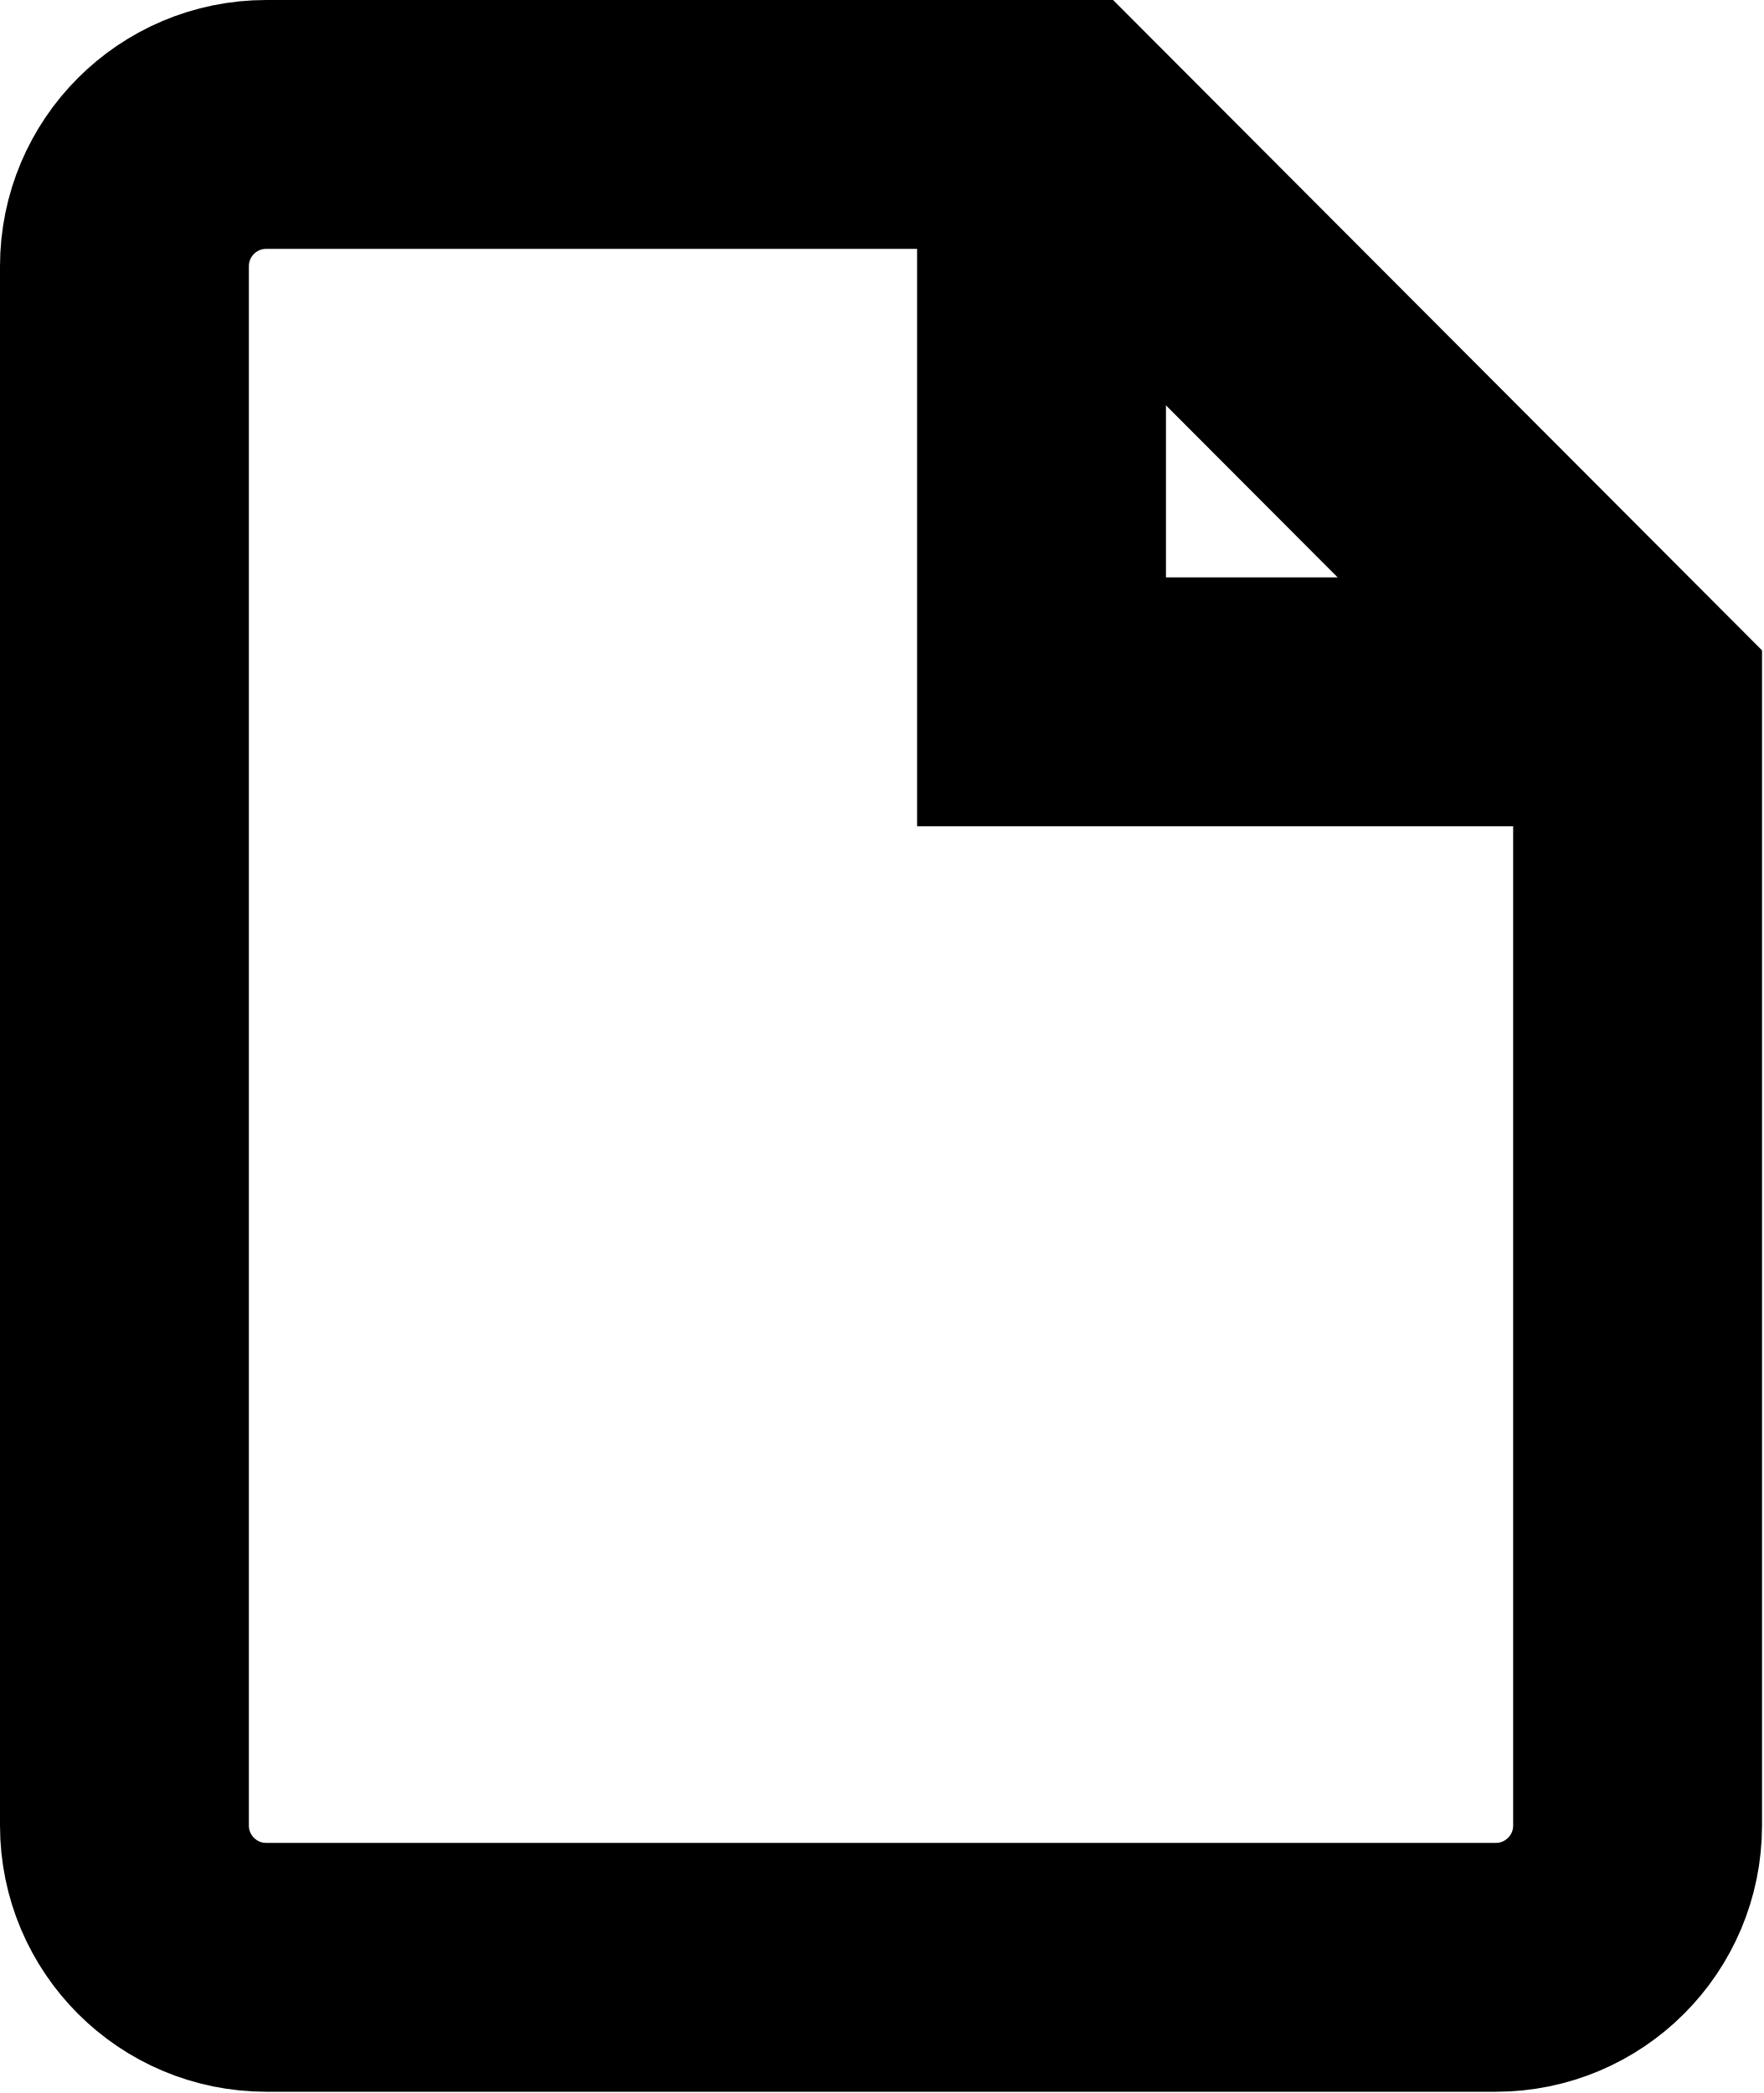
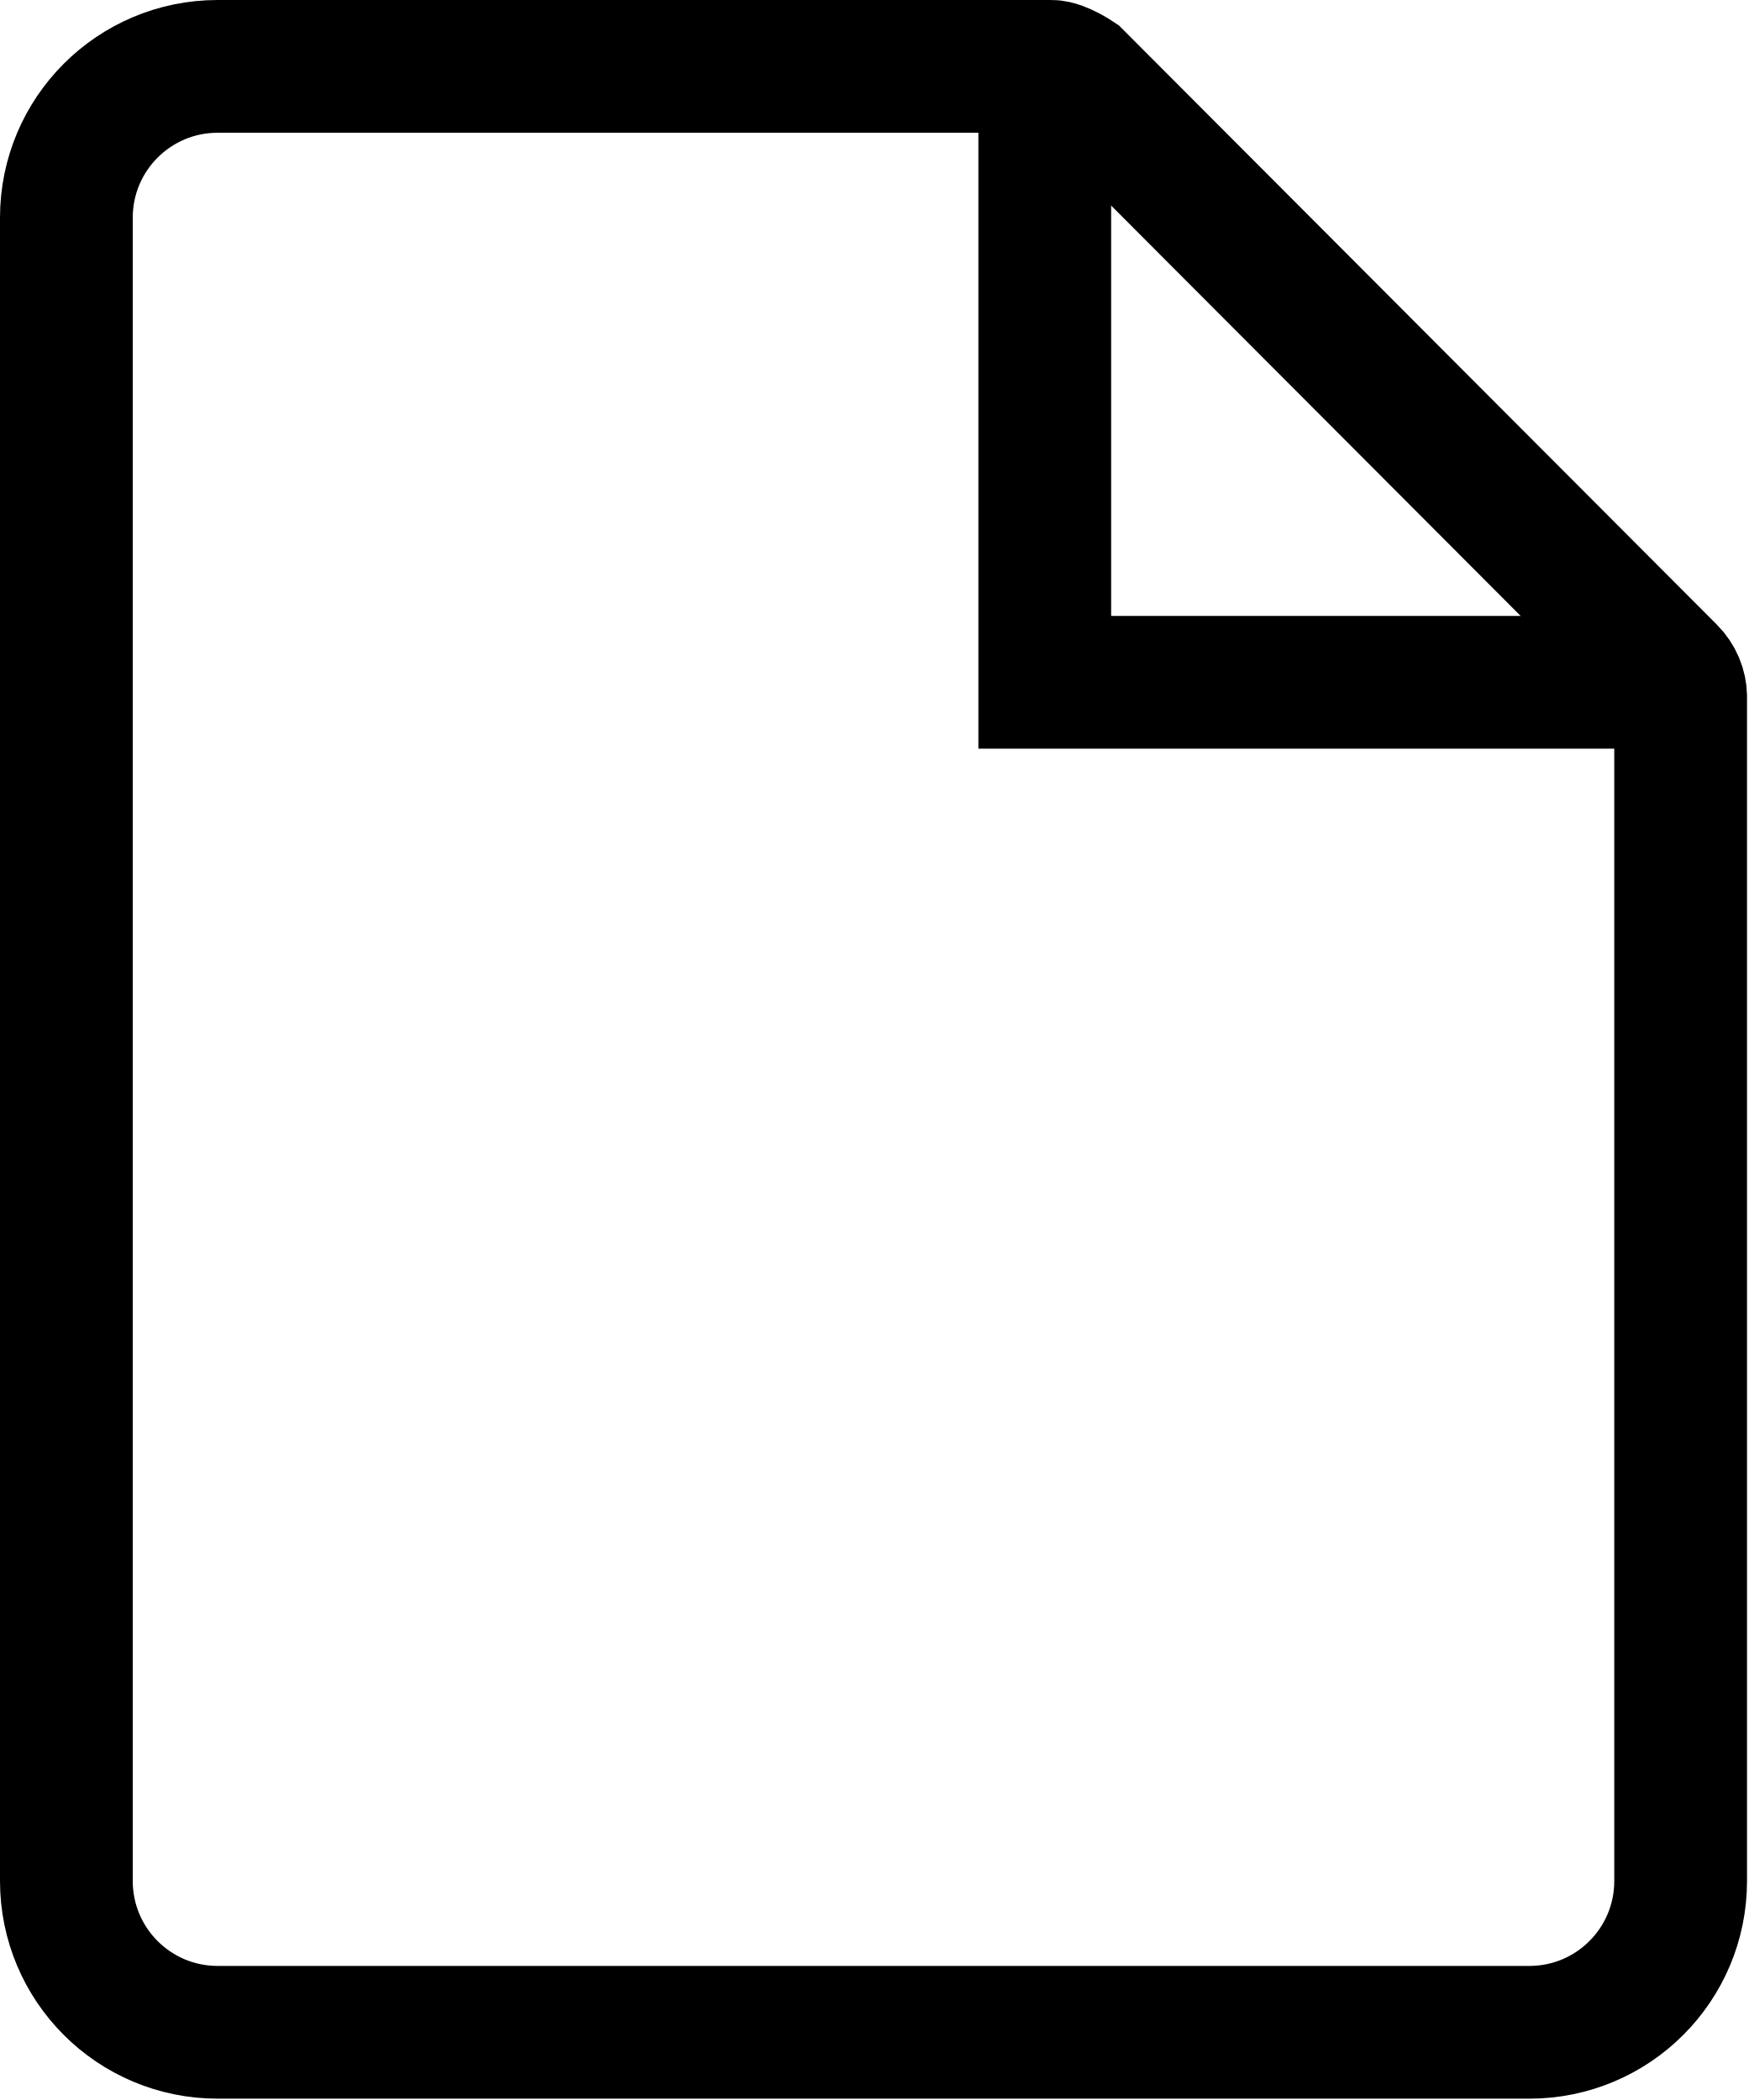
- <svg xmlns="http://www.w3.org/2000/svg" id="uuid-1842e1ea-75fa-410b-86d3-323ca55447ef" width="14.17" height="16.82" viewBox="0 0 14.17 16.82">
-   <path d="m8.53,1H2.14c-.63,0-1.14.51-1.14,1.14v12.53c0,.63.51,1.14,1.14,1.14h9.88c.63,0,1.14-.51,1.14-1.14V5.64L8.53,1Z" fill="none" stroke="#000" stroke-miterlimit="10" stroke-width="2" />
-   <polyline points="8.37 1 8.37 5.64 13.17 5.64" fill="none" stroke="#000" stroke-miterlimit="10" stroke-width="2" />
+ <svg xmlns="http://www.w3.org/2000/svg" id="uuid-6f620240-7af2-428a-9de0-b0e9b440e212" width="13.17" height="15.82" viewBox="0 0 13.17 15.82">
+   <path d="m7.92.5H1.64c-.63,0-1.14.51-1.14,1.14v12.53c0,.63.51,1.14,1.14,1.14h9.88c.63,0,1.14-.51,1.14-1.14V5.25c0-.07-.03-.14-.08-.19L8.11.58s-.12-.08-.19-.08Z" fill="none" stroke="#000" stroke-miterlimit="10" />
+   <polyline points="7.87 .5 7.87 5.14 12.67 5.14" fill="none" stroke="#000" stroke-miterlimit="10" />
</svg>
